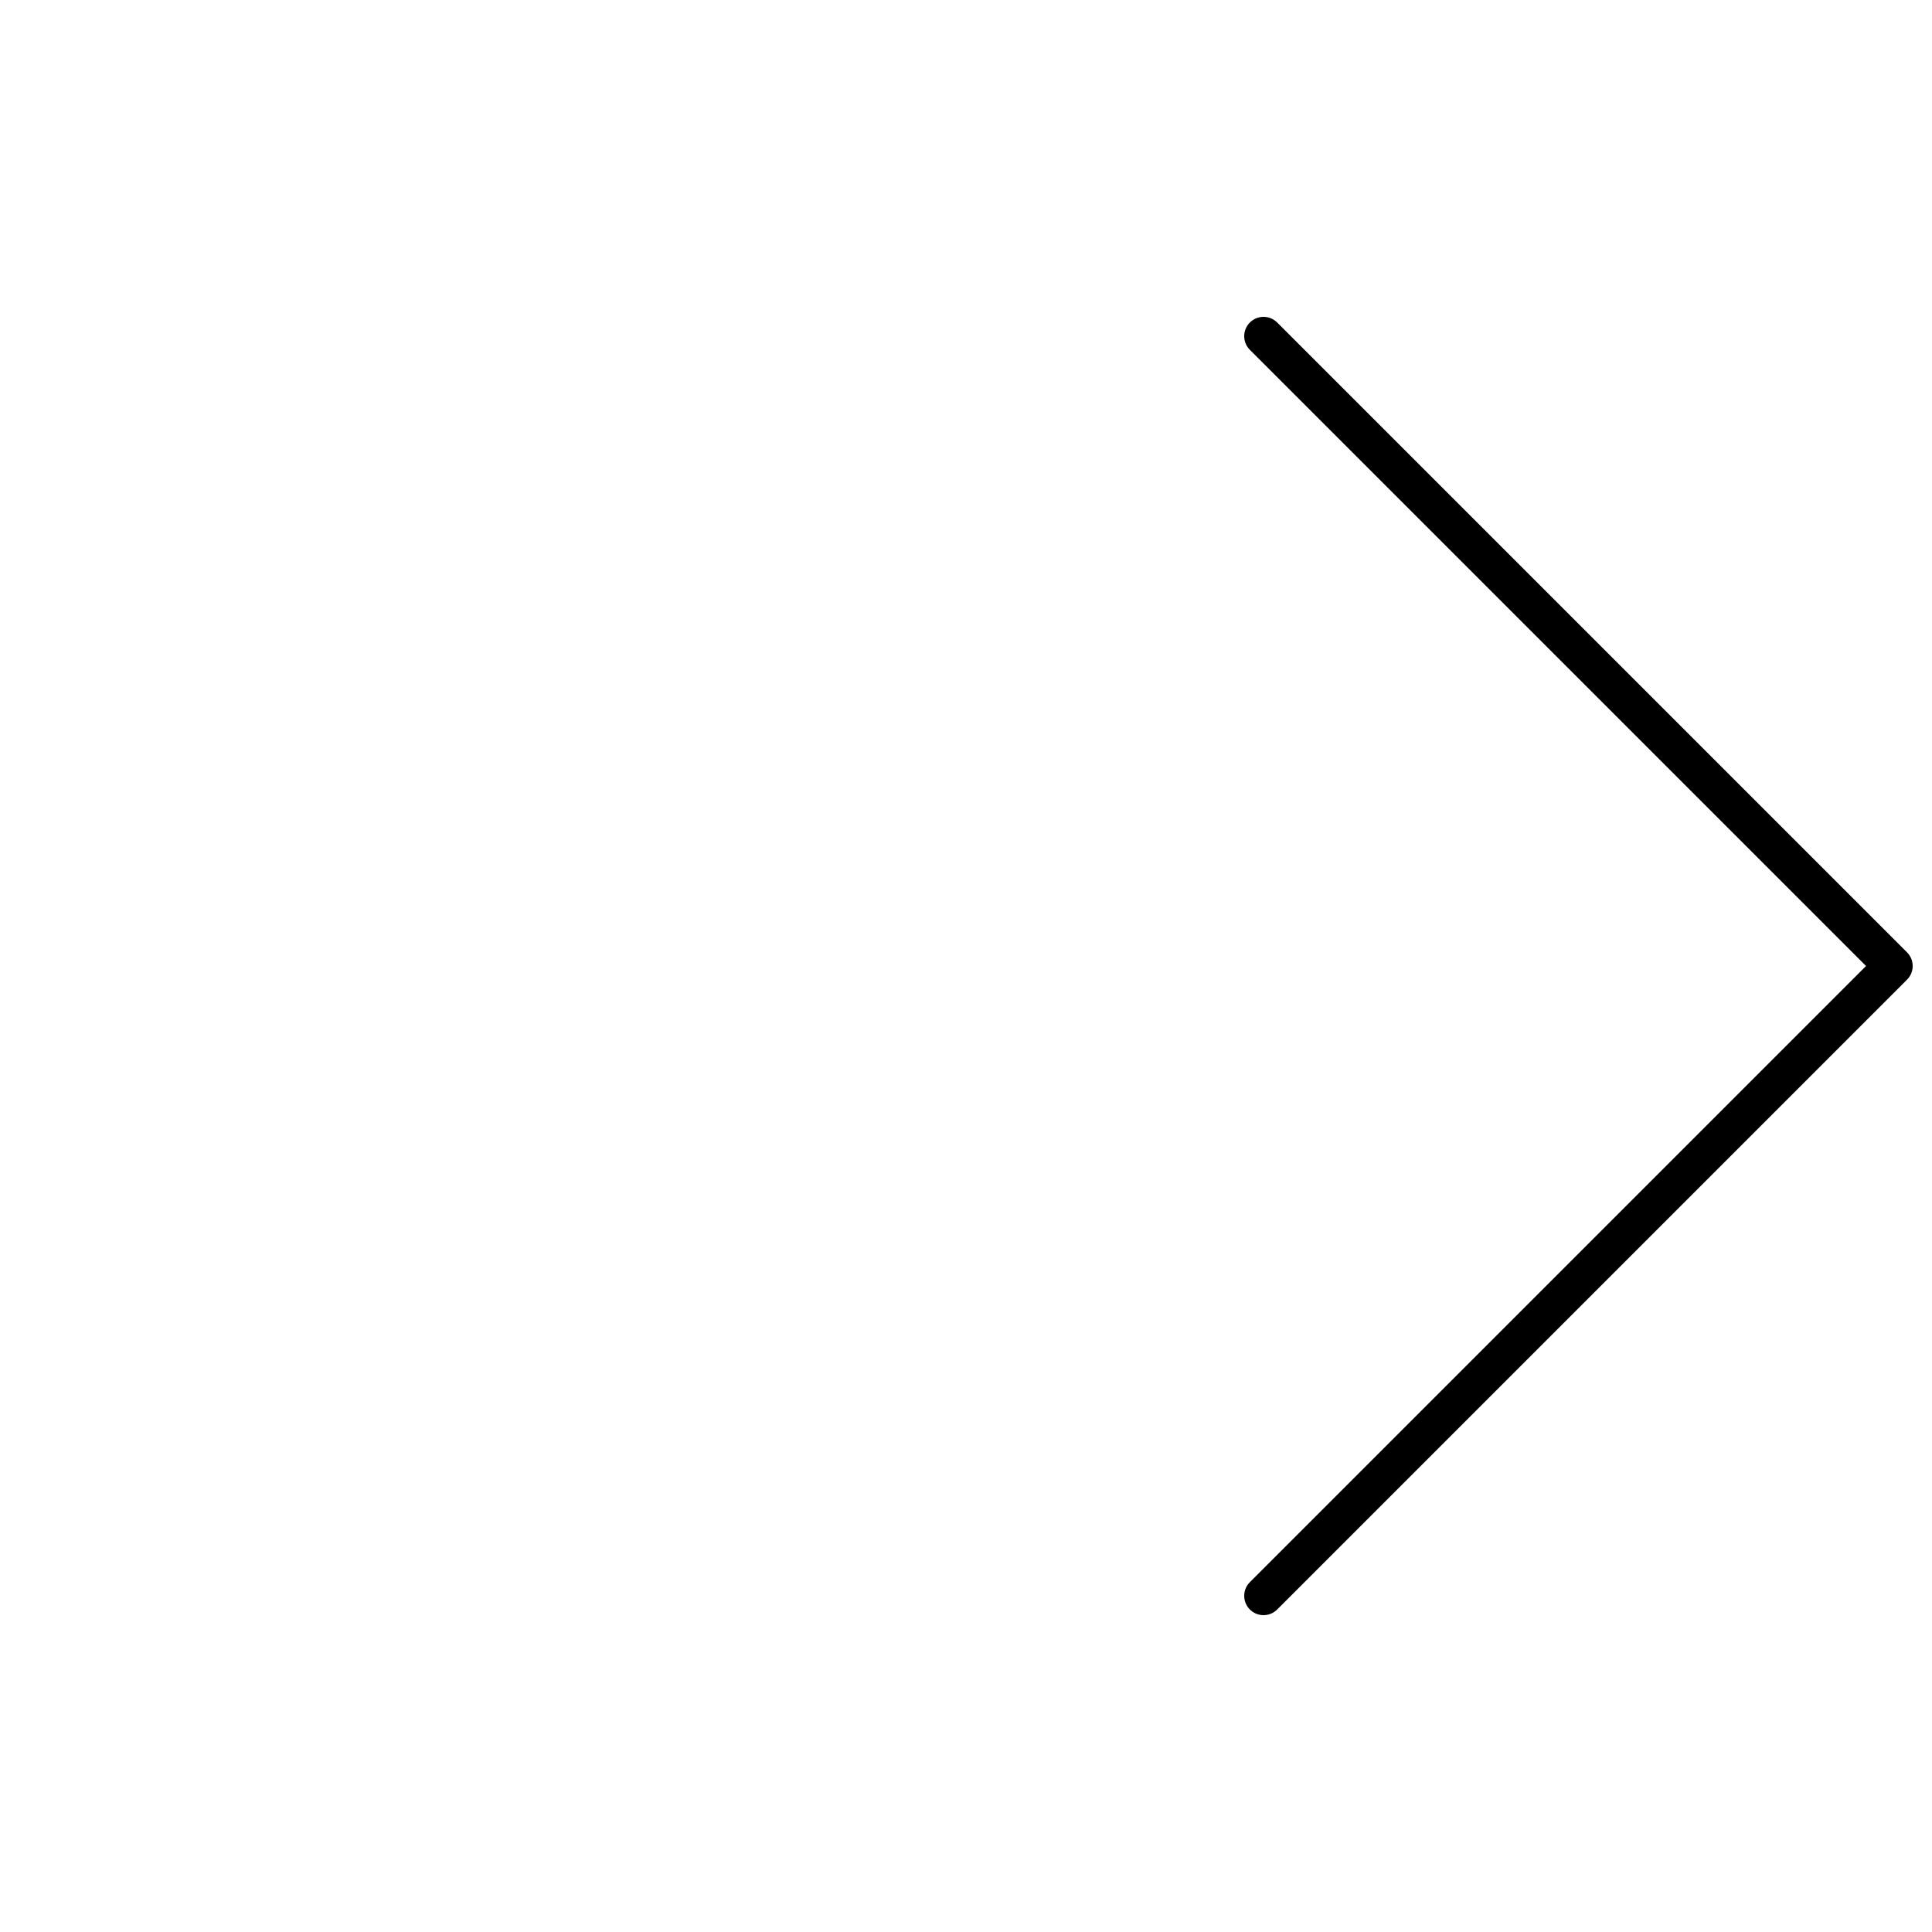
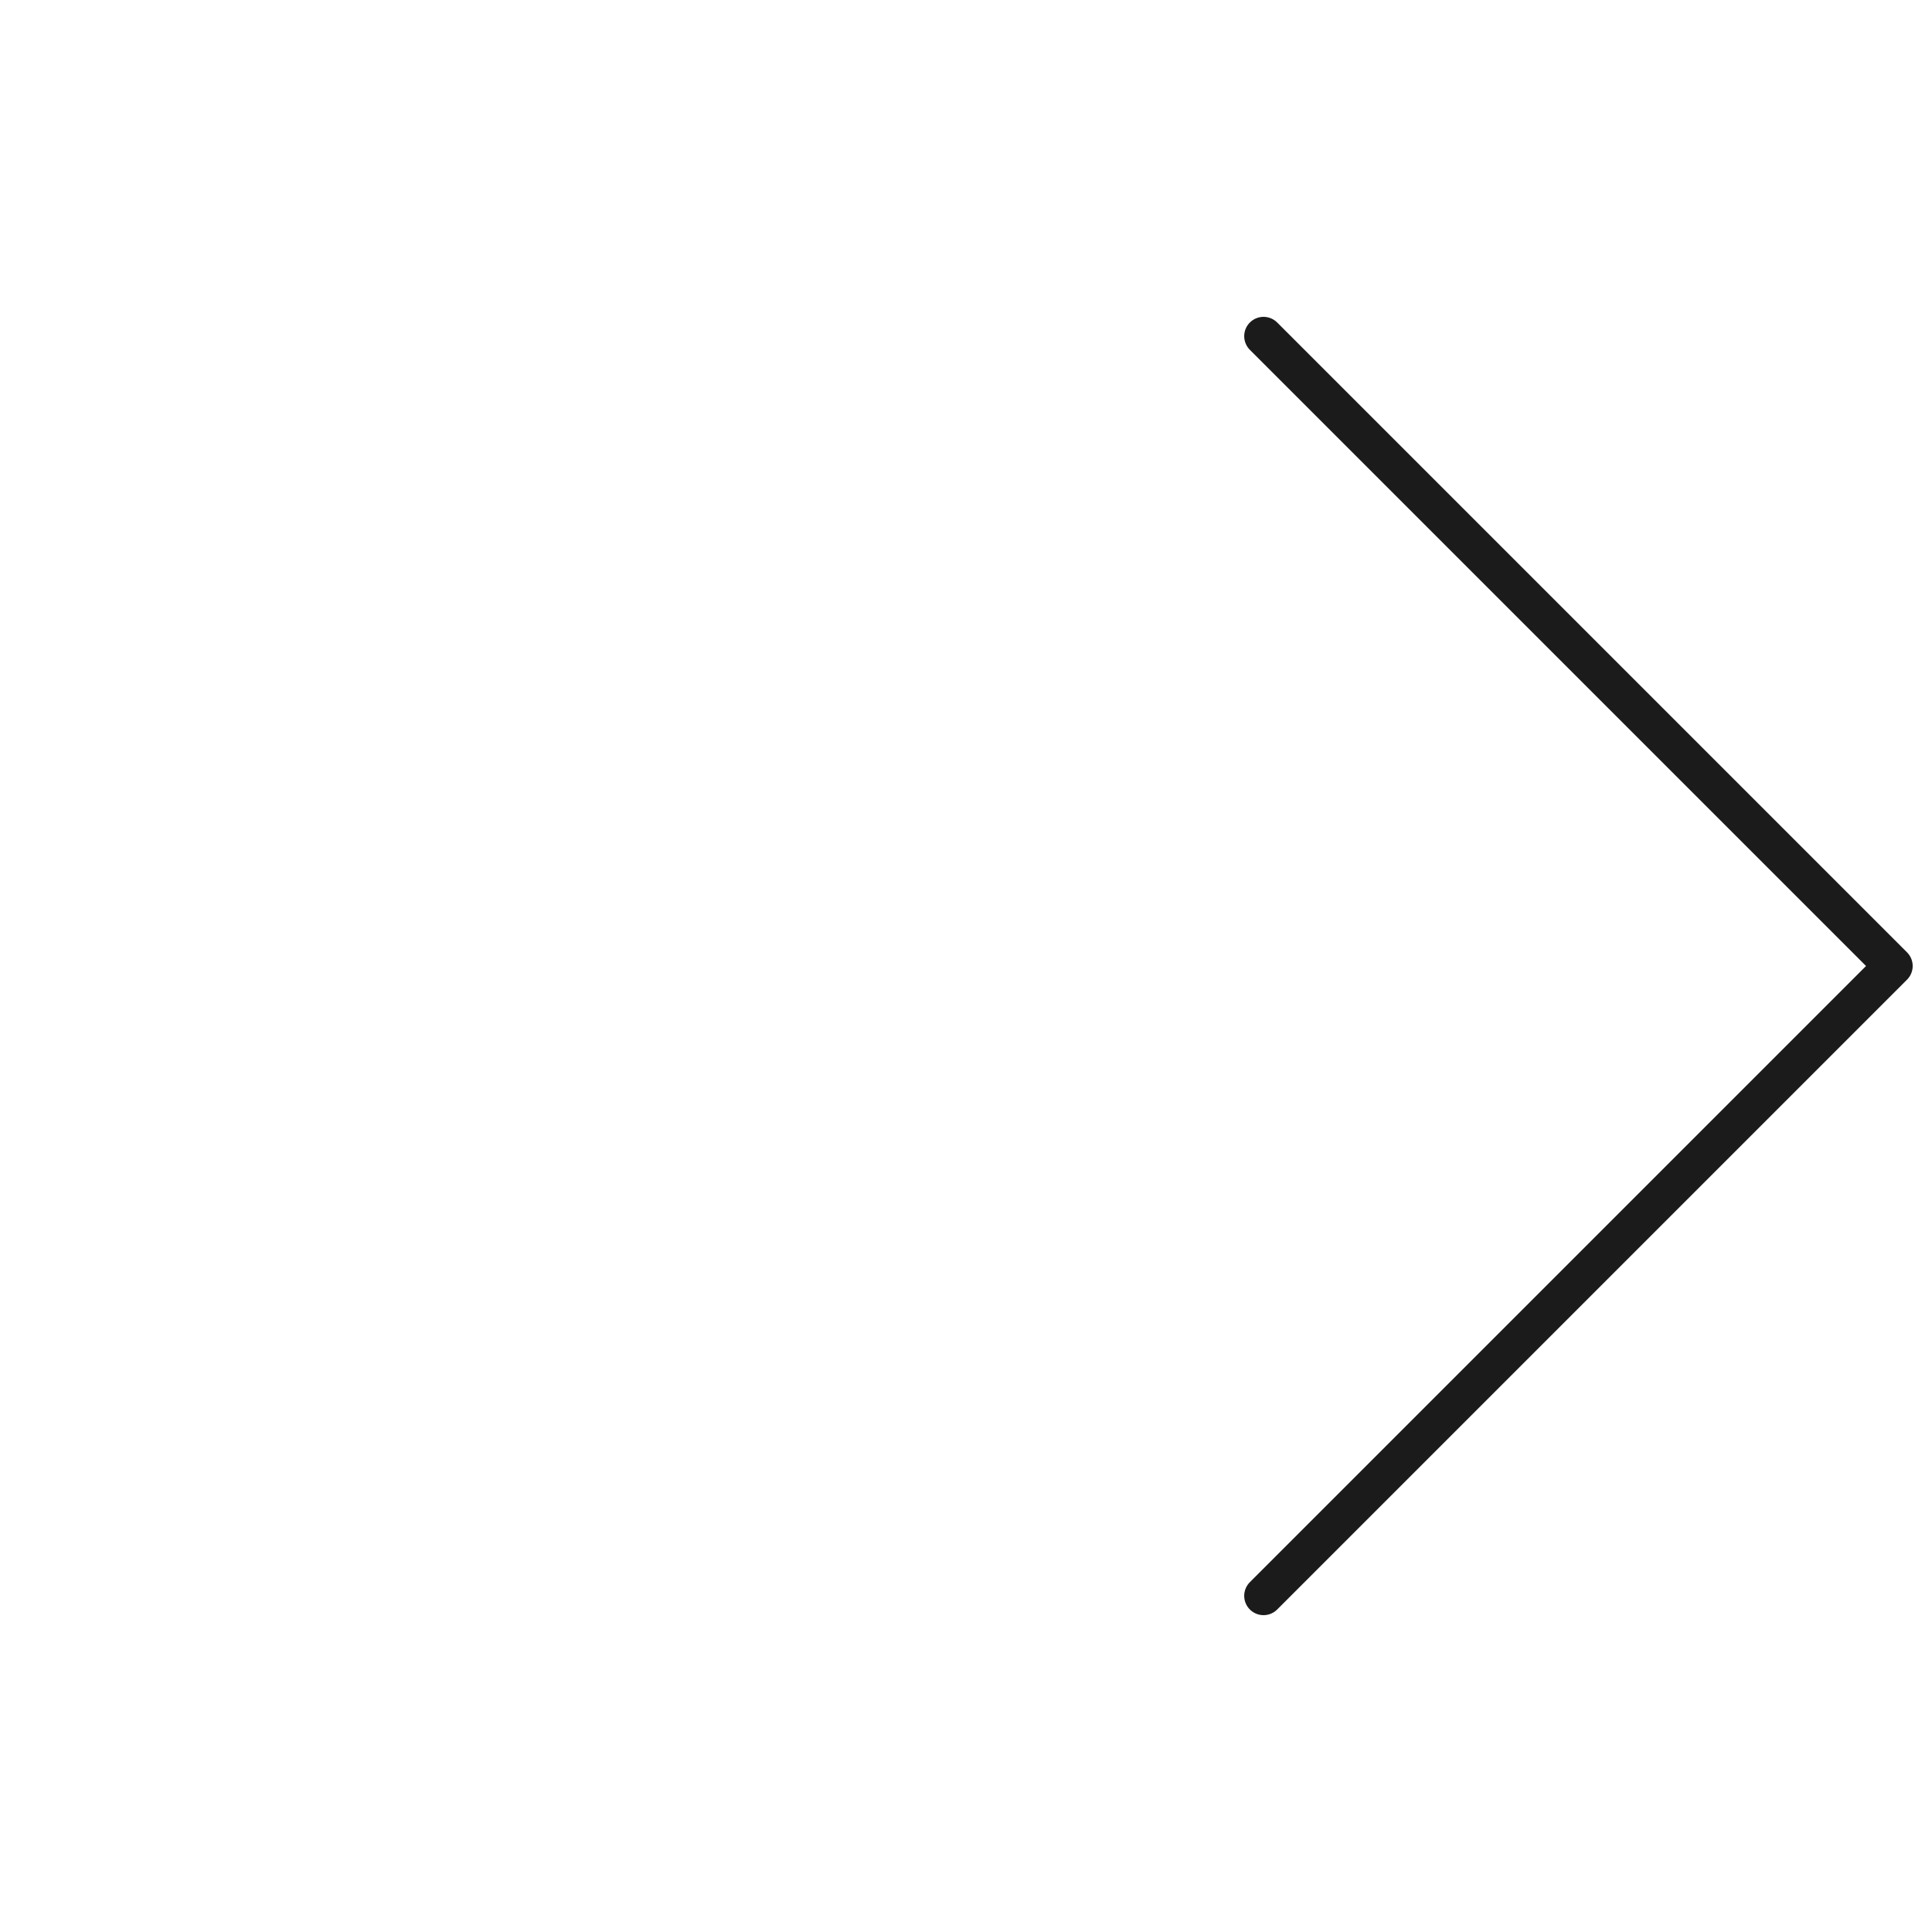
- <svg xmlns="http://www.w3.org/2000/svg" version="1.1" id="Layer_1" x="0px" y="0px" viewBox="0 0 50 50" style="enable-background:new 0 0 50 50;" xml:space="preserve">
-   <style type="text/css">
- 	.st0{fill:none;stroke:#000000;stroke-linecap:round;stroke-linejoin:round;}
- </style>
-   <polyline class="st0" points="32.7,41.3 49,25 32.7,8.7 " />
+ <svg xmlns="http://www.w3.org/2000/svg" width="50" height="50" viewBox="0 0 50 50" fill="none">
+   <path d="M32.7 41.3L49 25L32.7 8.7" stroke="#1B1B1B" stroke-linecap="round" stroke-linejoin="round" />
</svg>
